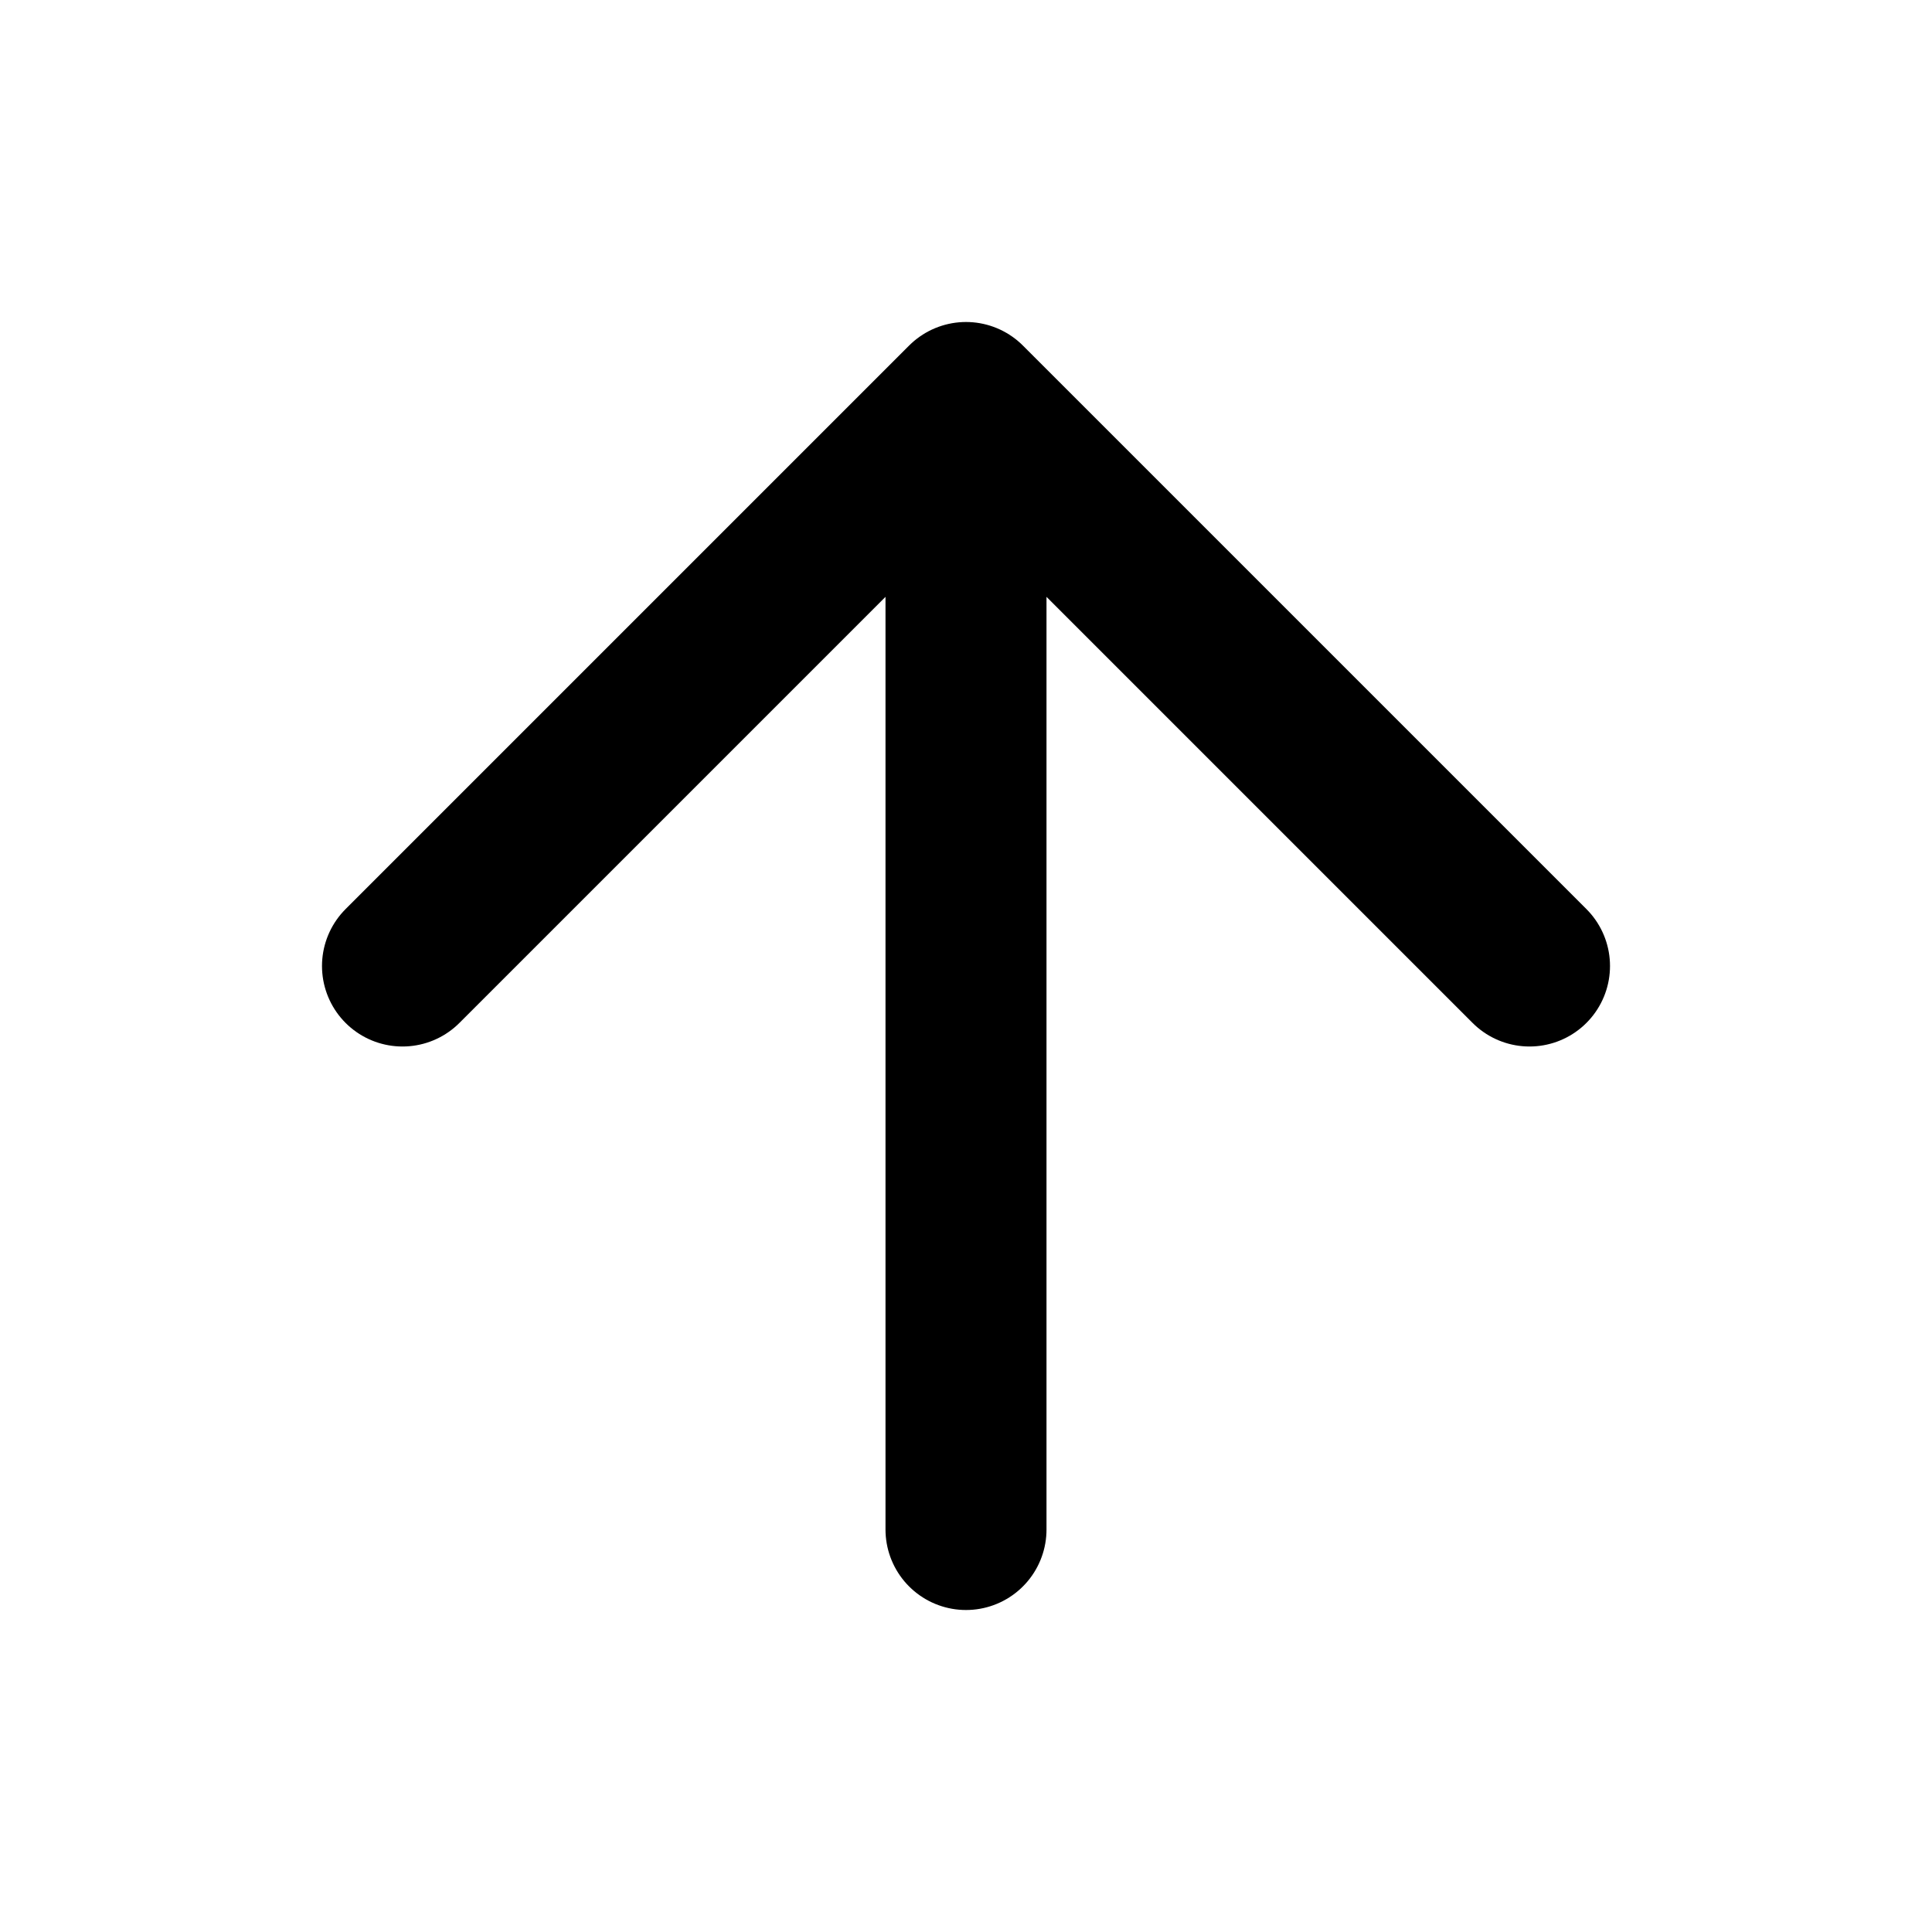
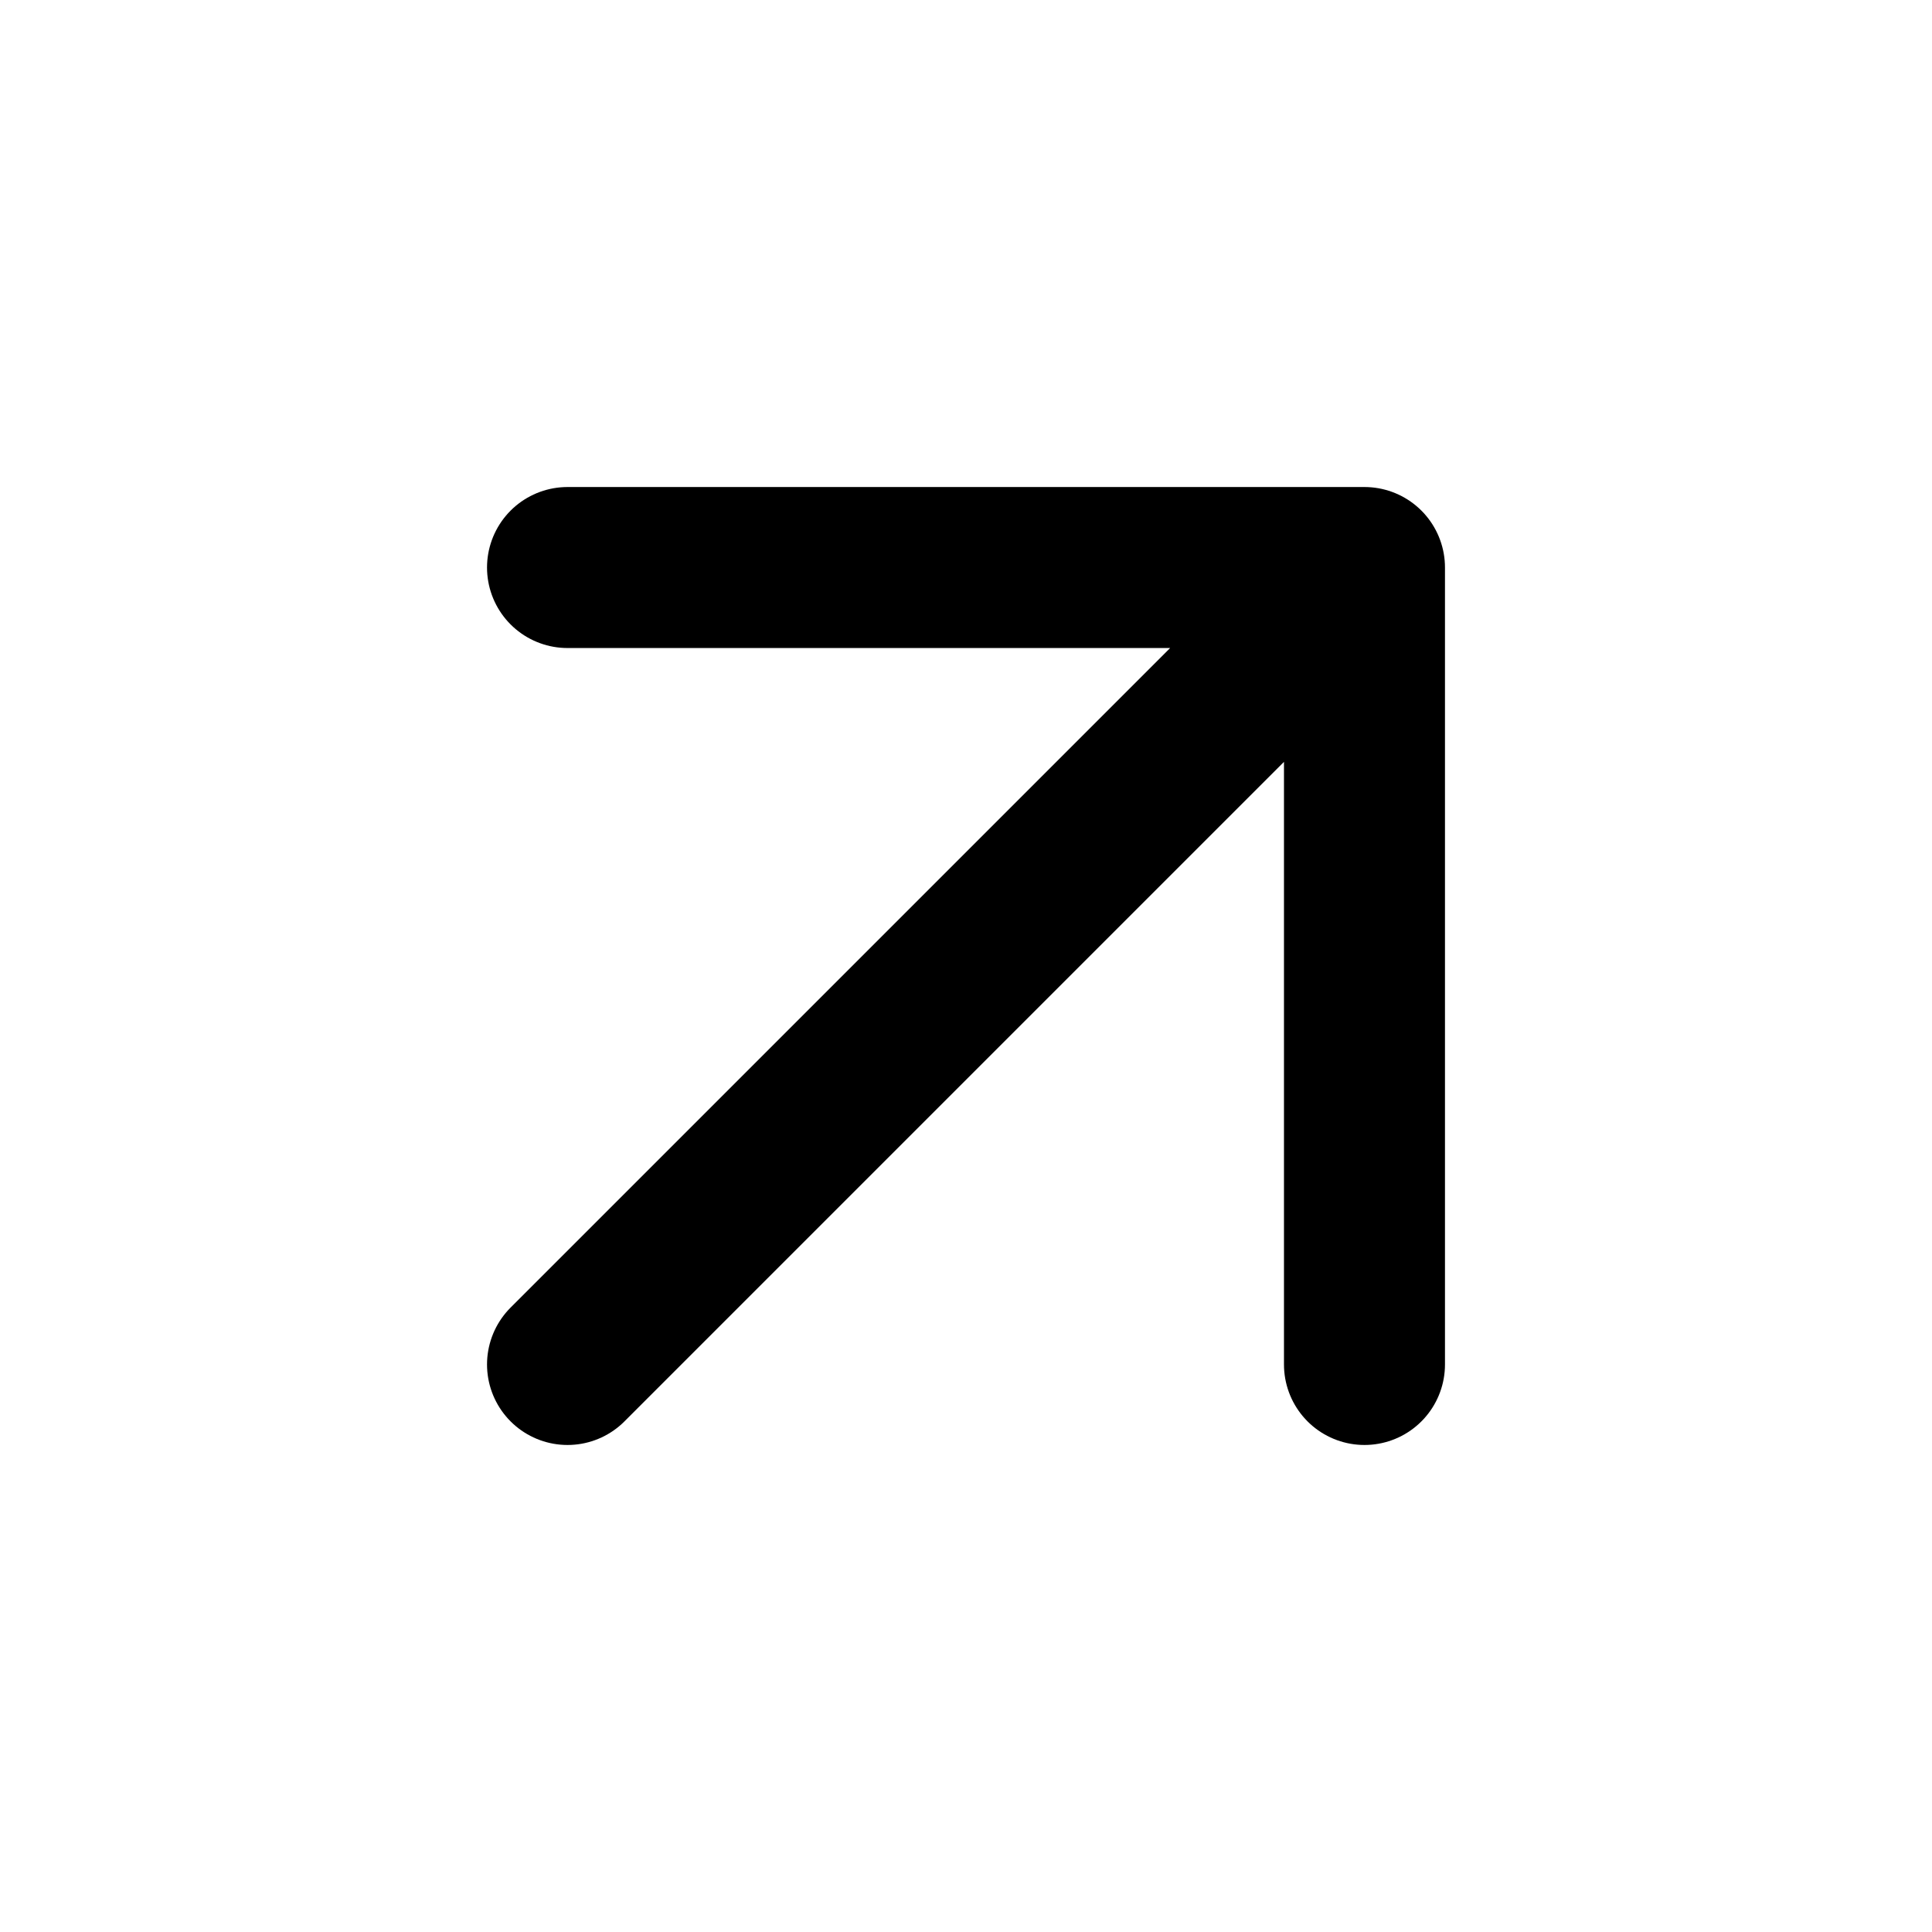
<svg xmlns="http://www.w3.org/2000/svg" viewBox="0 0 24 24" fill="none" stroke="currentColor" stroke-width="2" stroke-linecap="round" stroke-linejoin="round">
-   <path d="M12 19V5m-7 7 7-7 7 7" />
+   <path d="m7.05 16.95 9.9-9.9m-9.9 0h9.9v9.9" />
</svg>
